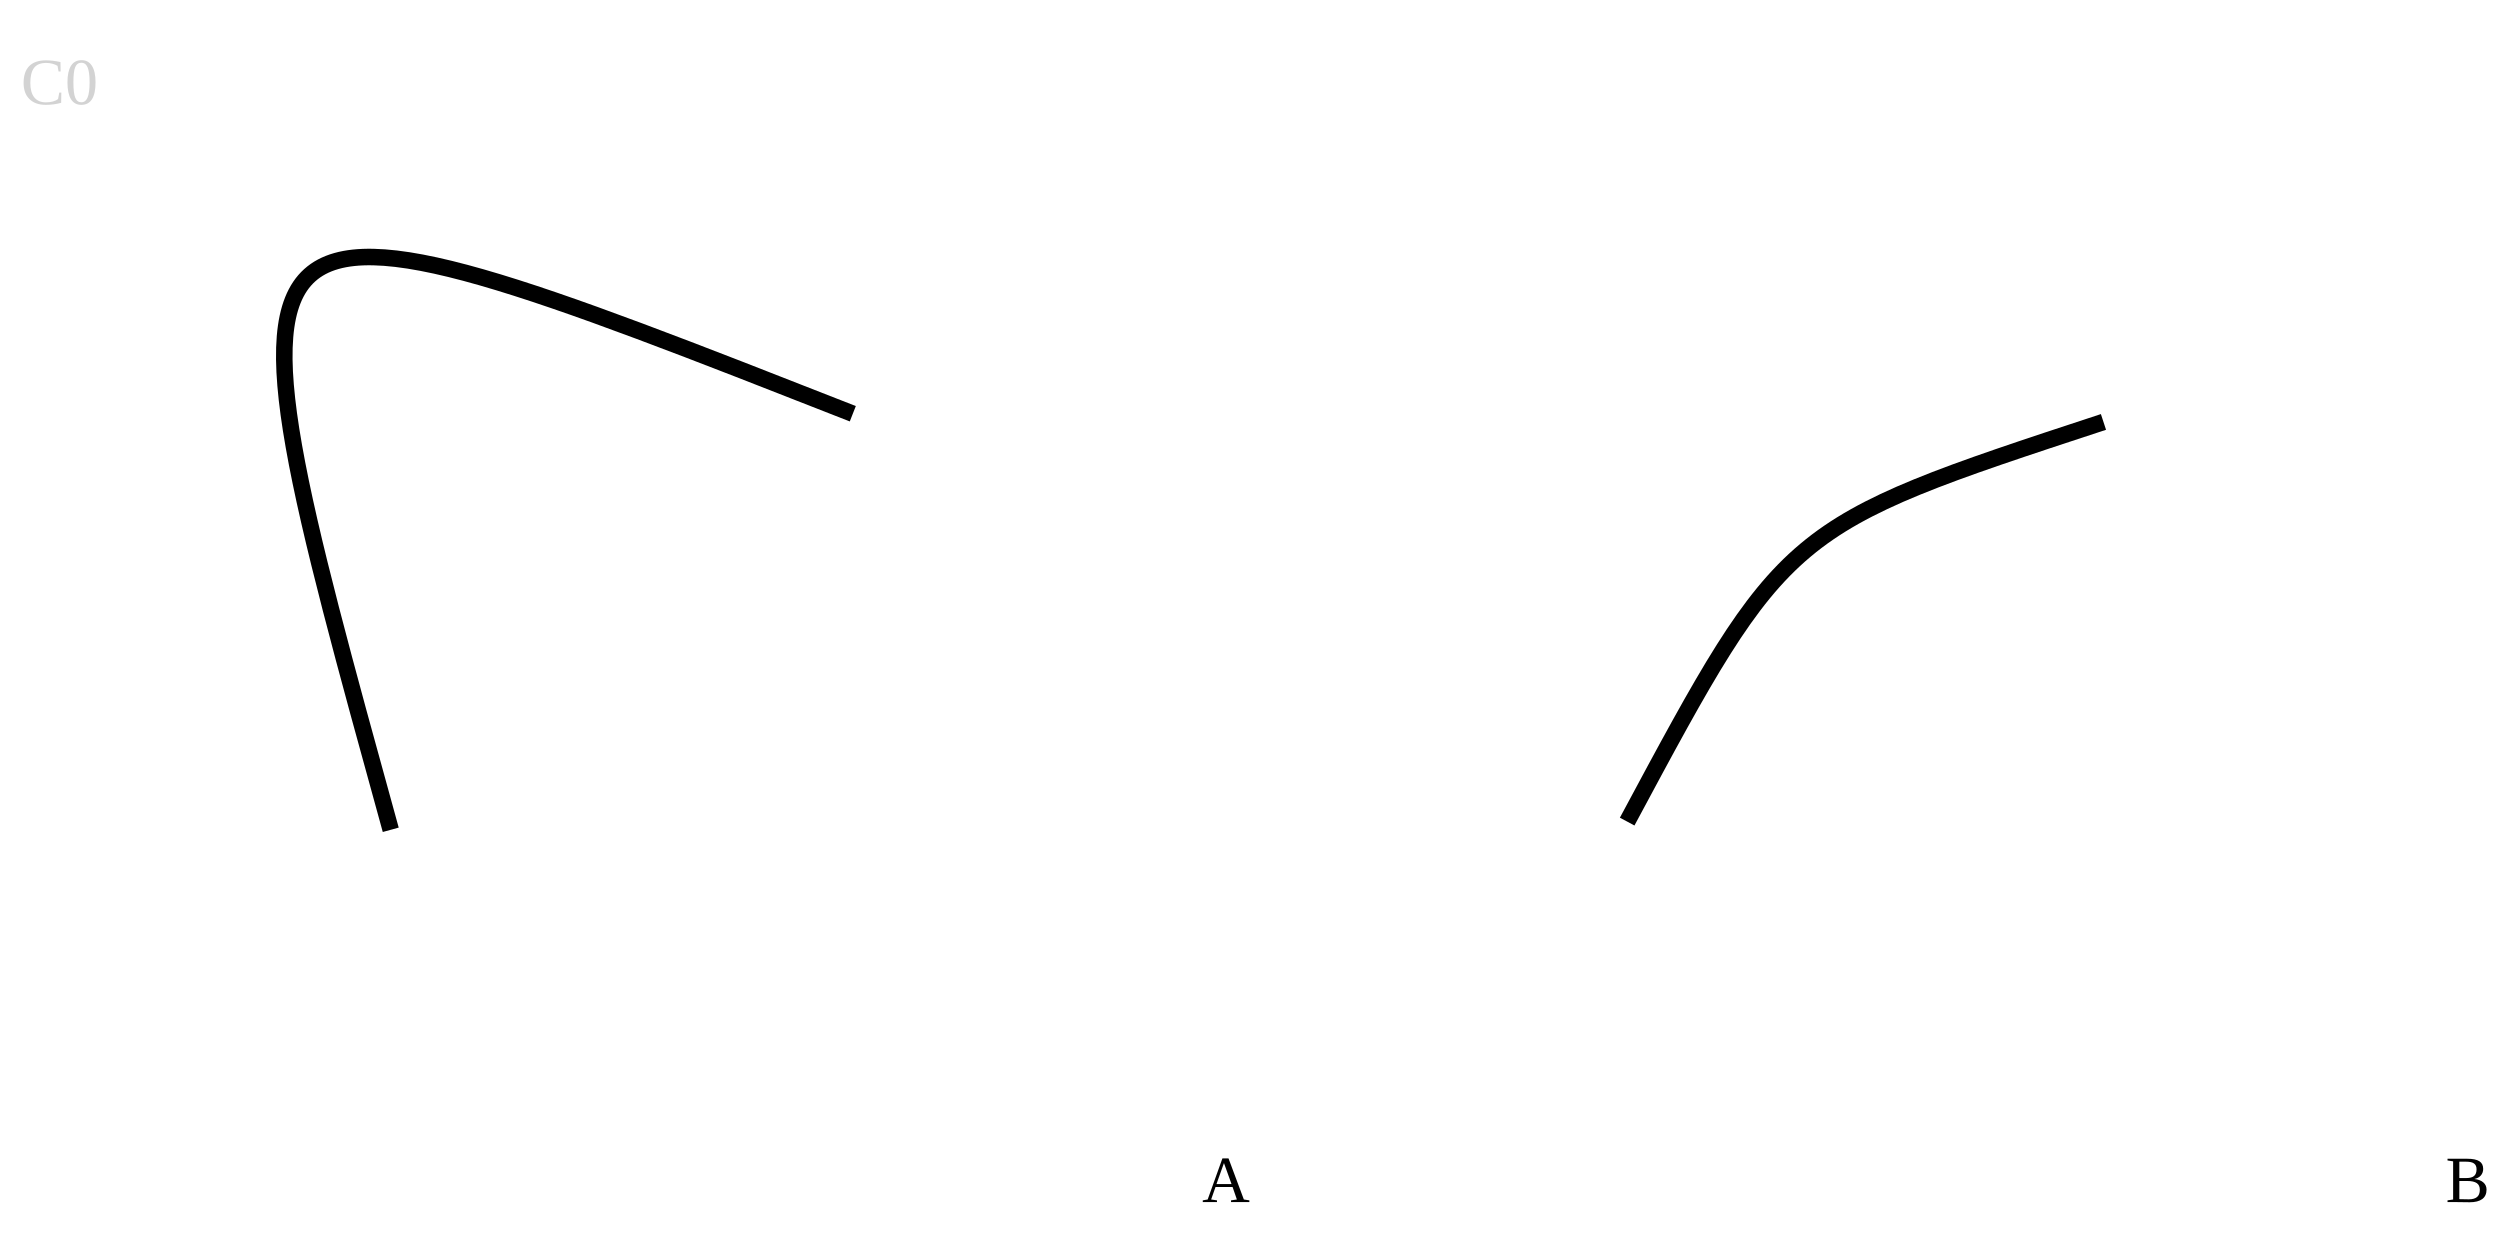
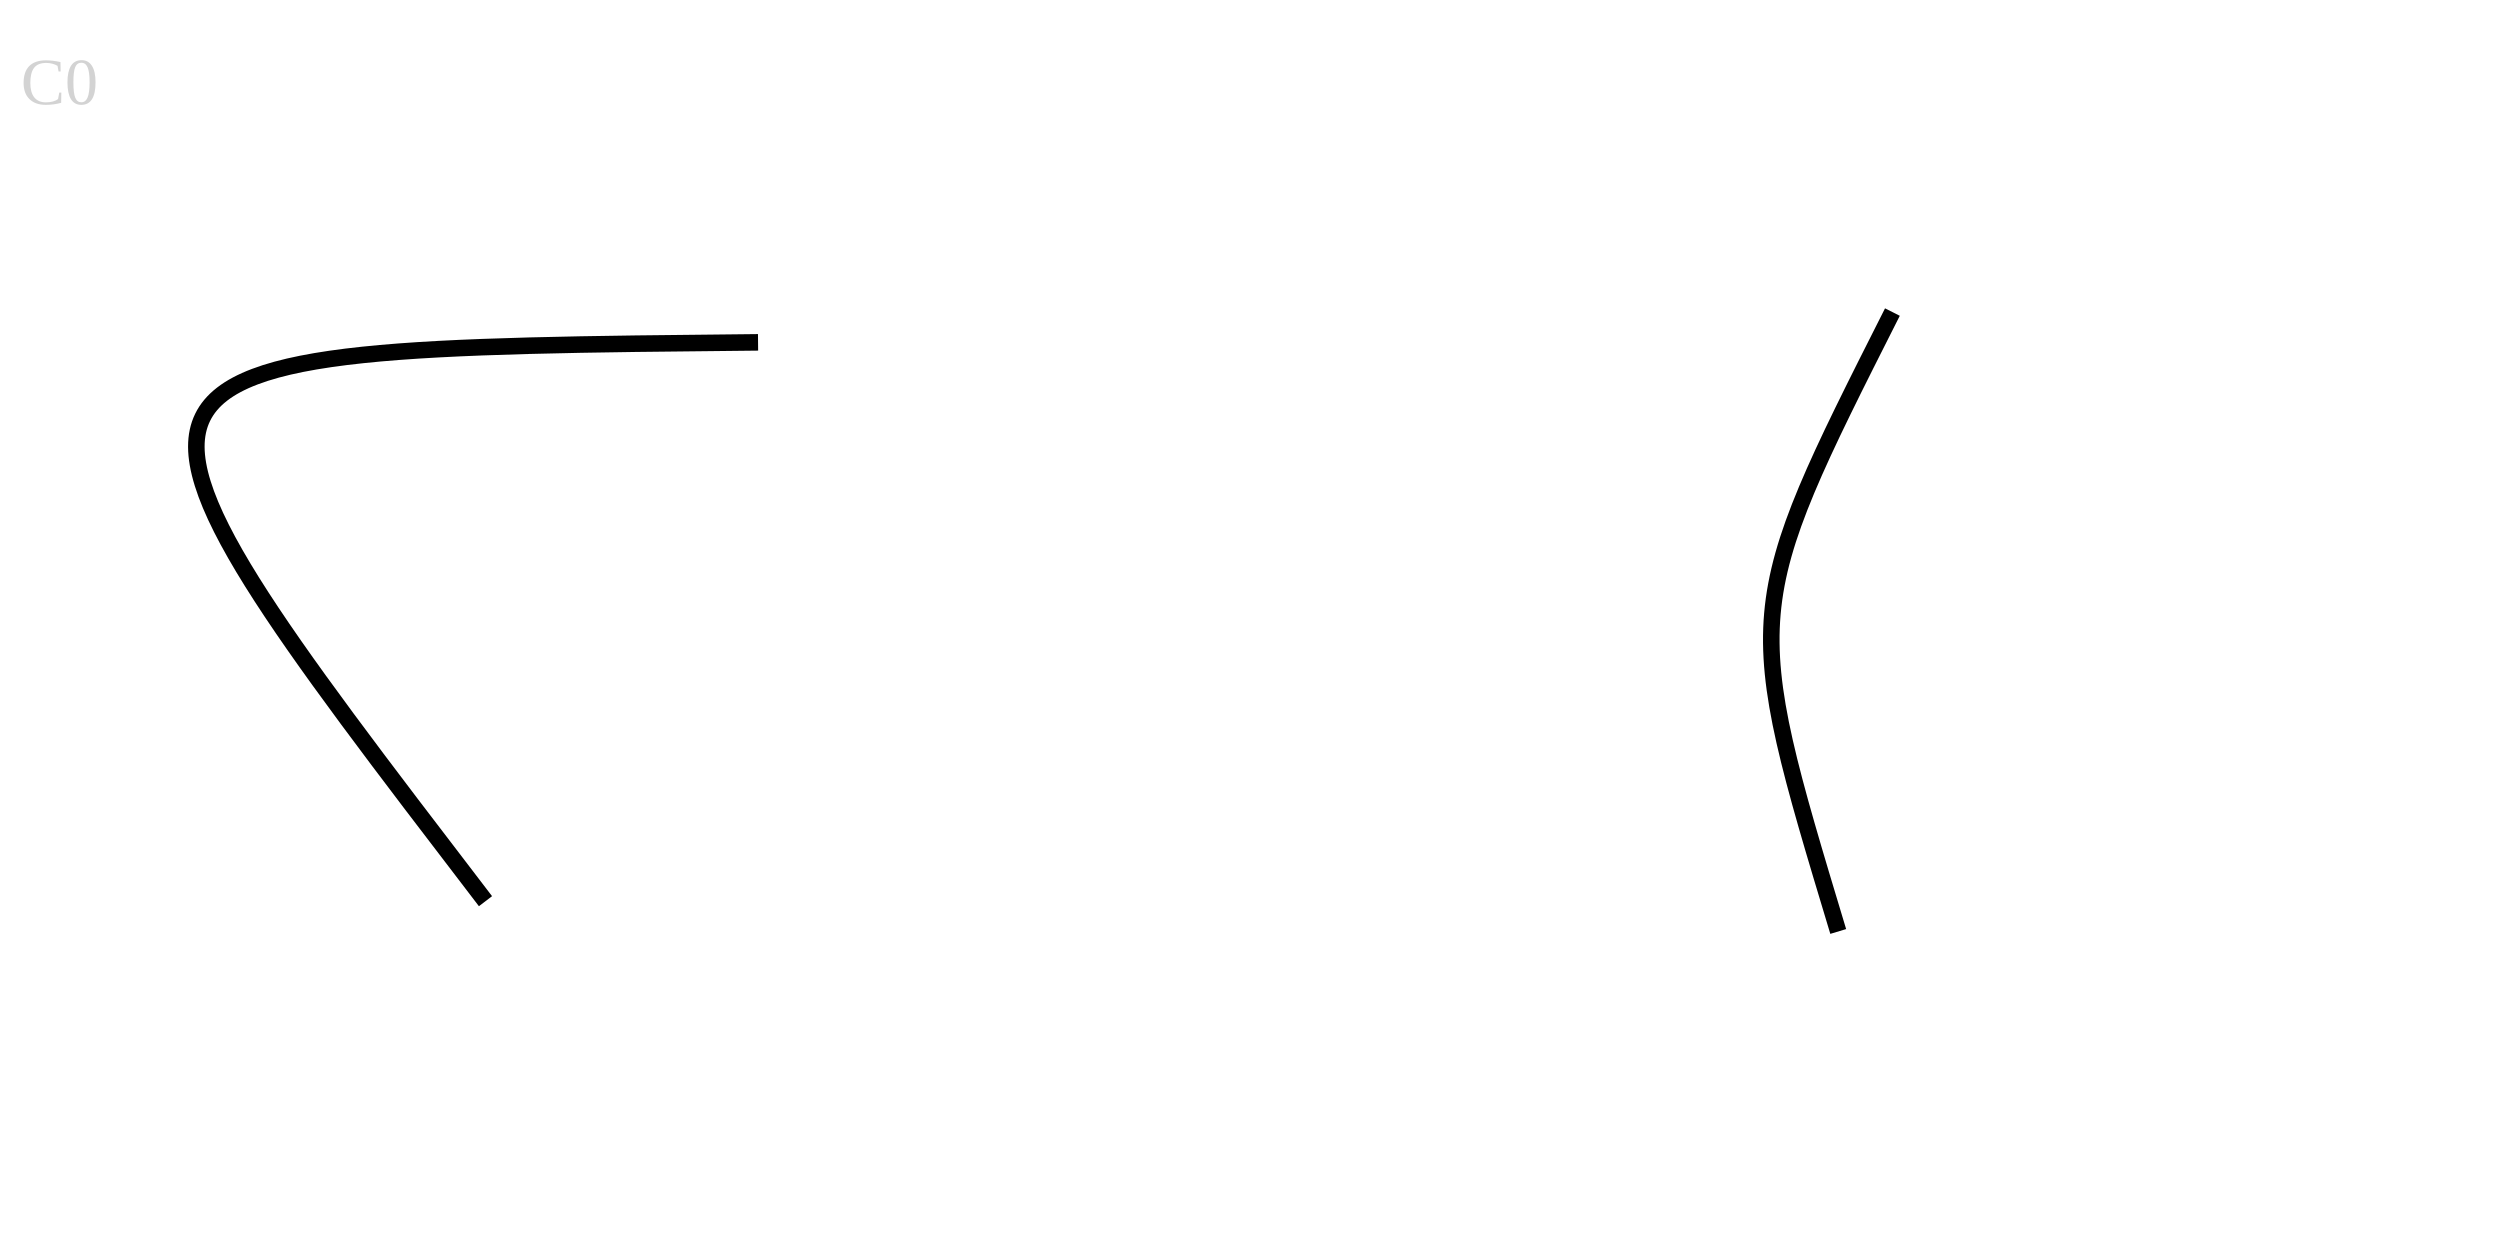
<svg xmlns="http://www.w3.org/2000/svg" baseProfile="full" height="6cm" version="1.1" width="12cm">
  <defs />
  <text fill="lightgray" x="0.1cm" y="0.5cm">C0</text>
-   <text x="218.08" y="218.08">A</text>
-   <text x="443.68" y="218.08">B</text>
-   <path d="M 56.4,112.8 C 112.8,0.0 112.8,0.0 169.2,112.8" fill="none" stroke="black" stroke-width="3" transform="rotate(-42,112.8,112.8)" />
-   <path d="M 282.0,112.8 C 338.4,90.24 338.4,90.24 394.8,112.8" fill="none" stroke="black" stroke-width="3" transform="rotate(-40,338.4,112.8)" />
+   <path d="M 56.4,112.8 C 112.8,0.0 112.8,0.0 169.2,112.8" fill="none" stroke="black" stroke-width="3" transform="rotate(-64,112.8,112.8)" />
+   <path d="M 282.0,112.8 C 338.4,90.24 338.4,90.24 394.8,112.8" fill="none" stroke="black" stroke-width="3" transform="rotate(-85,338.4,112.8)" />
</svg>
